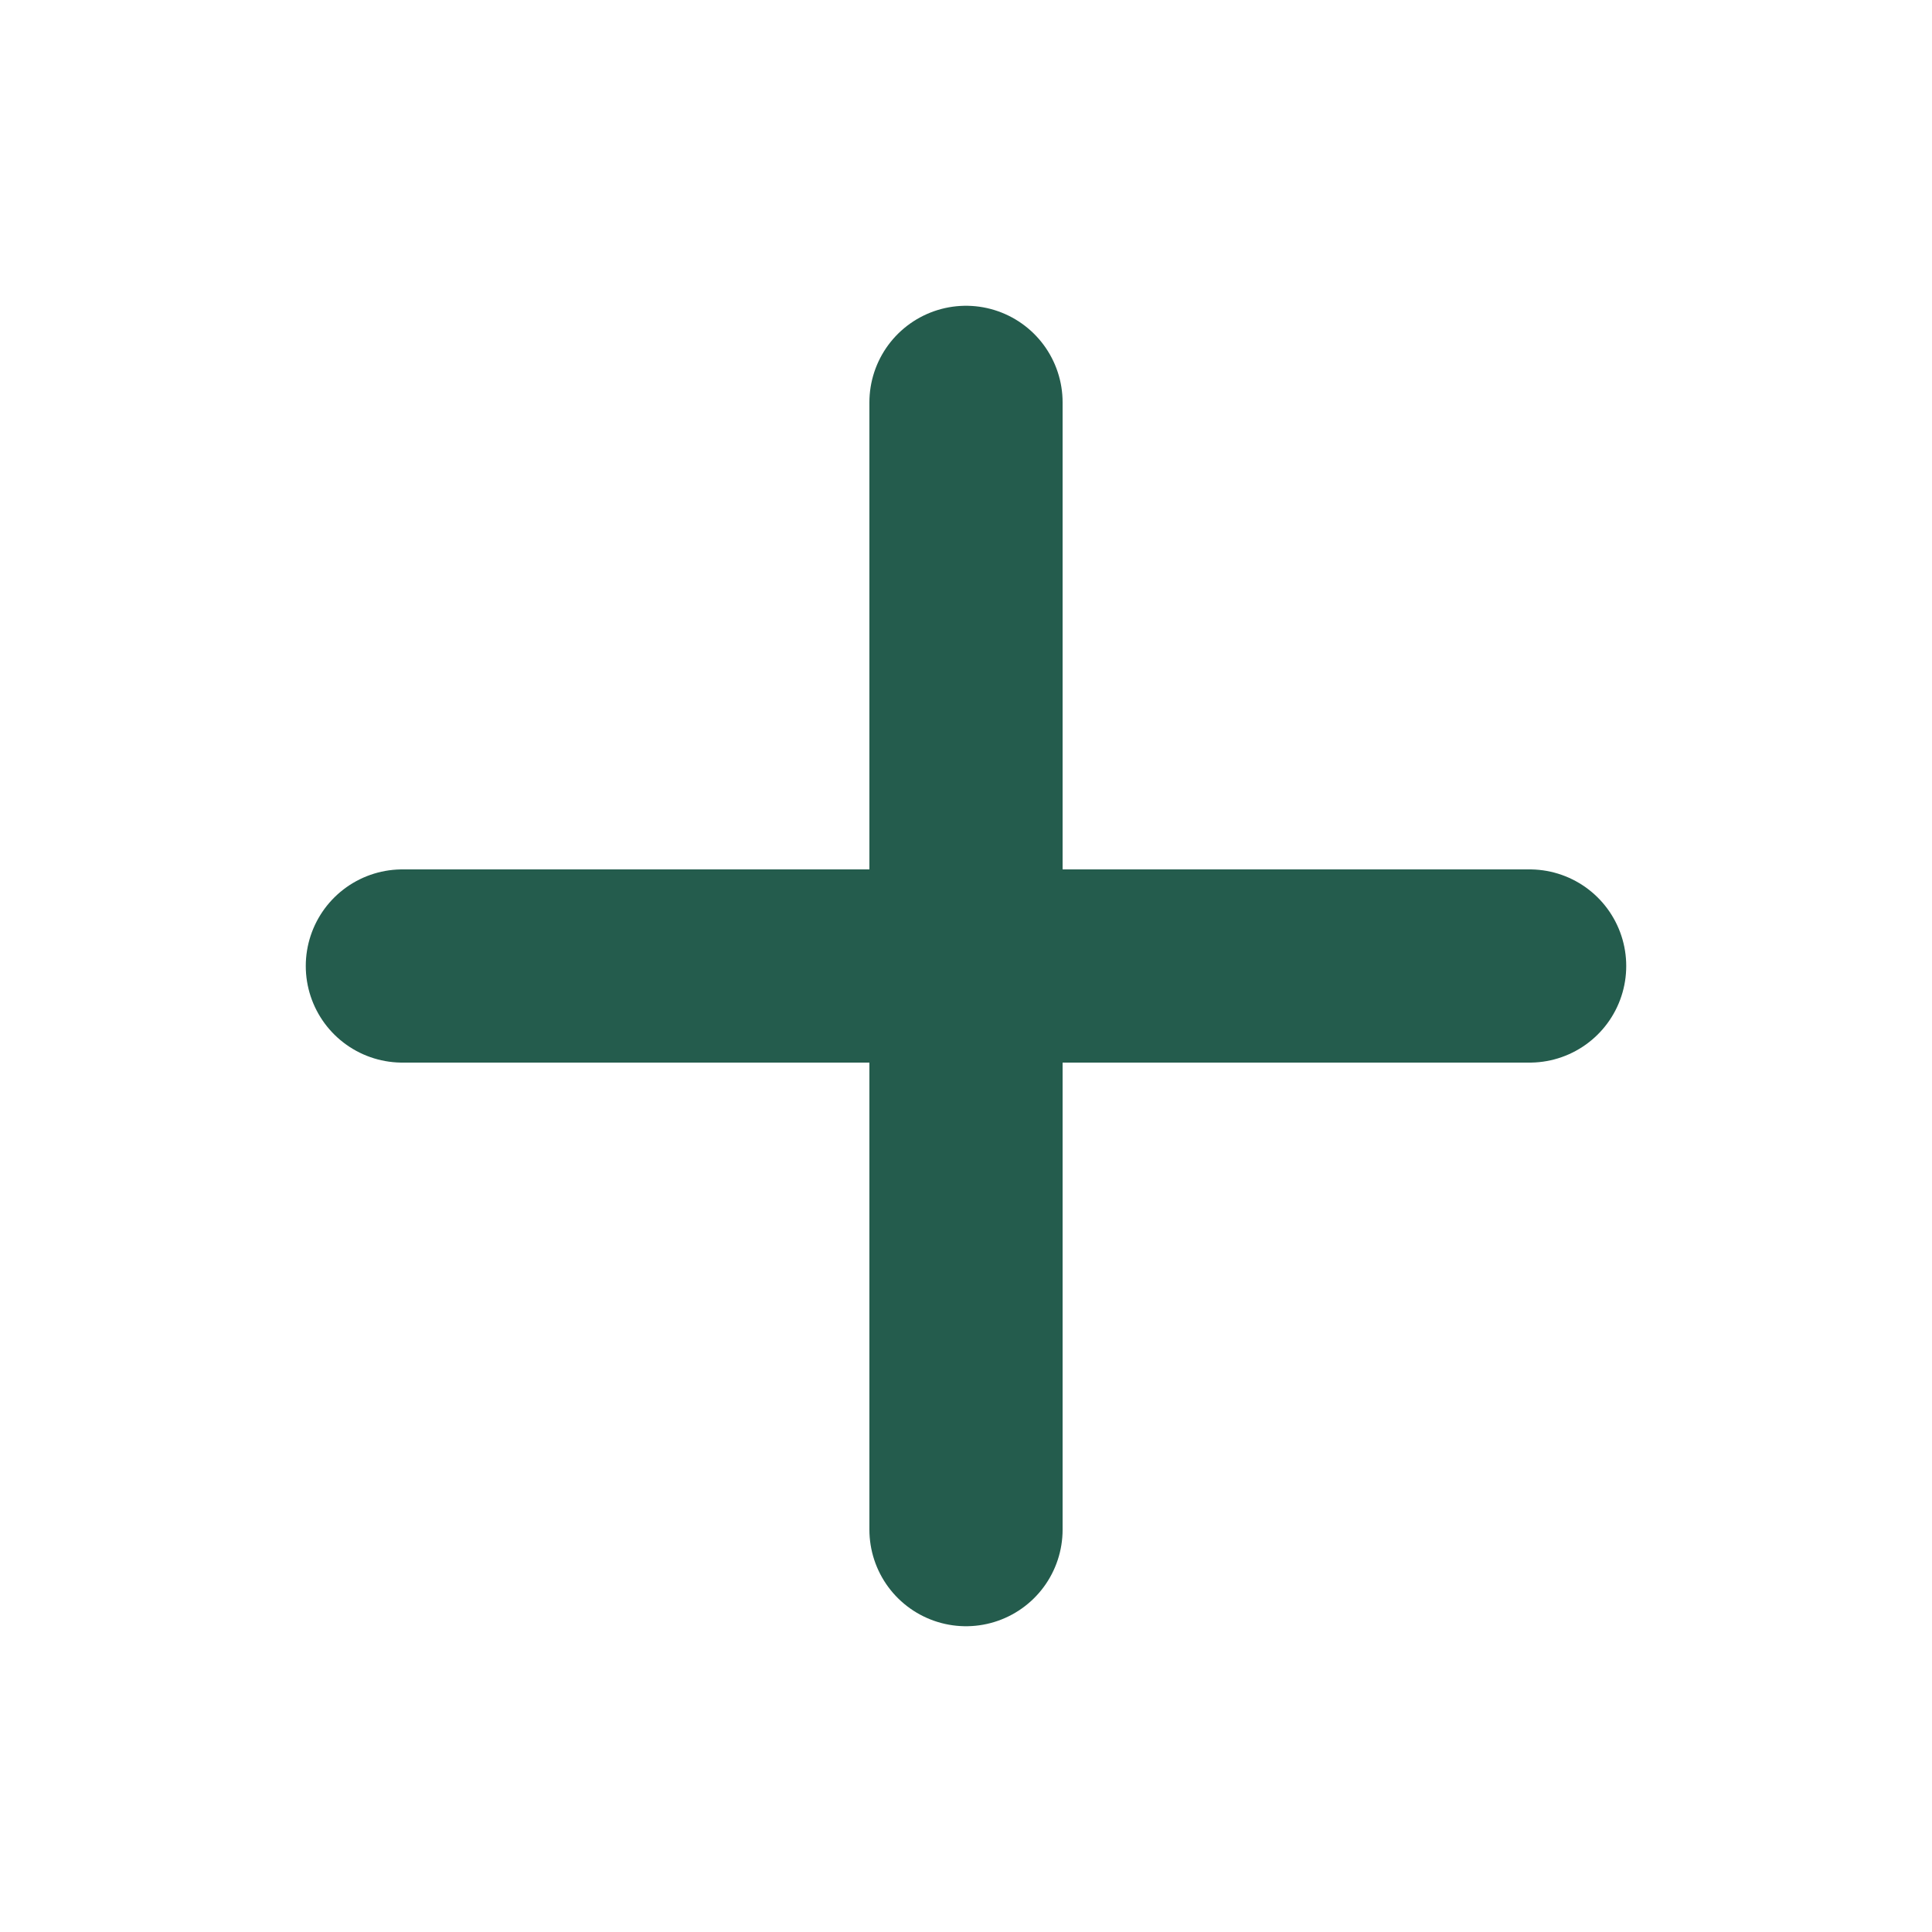
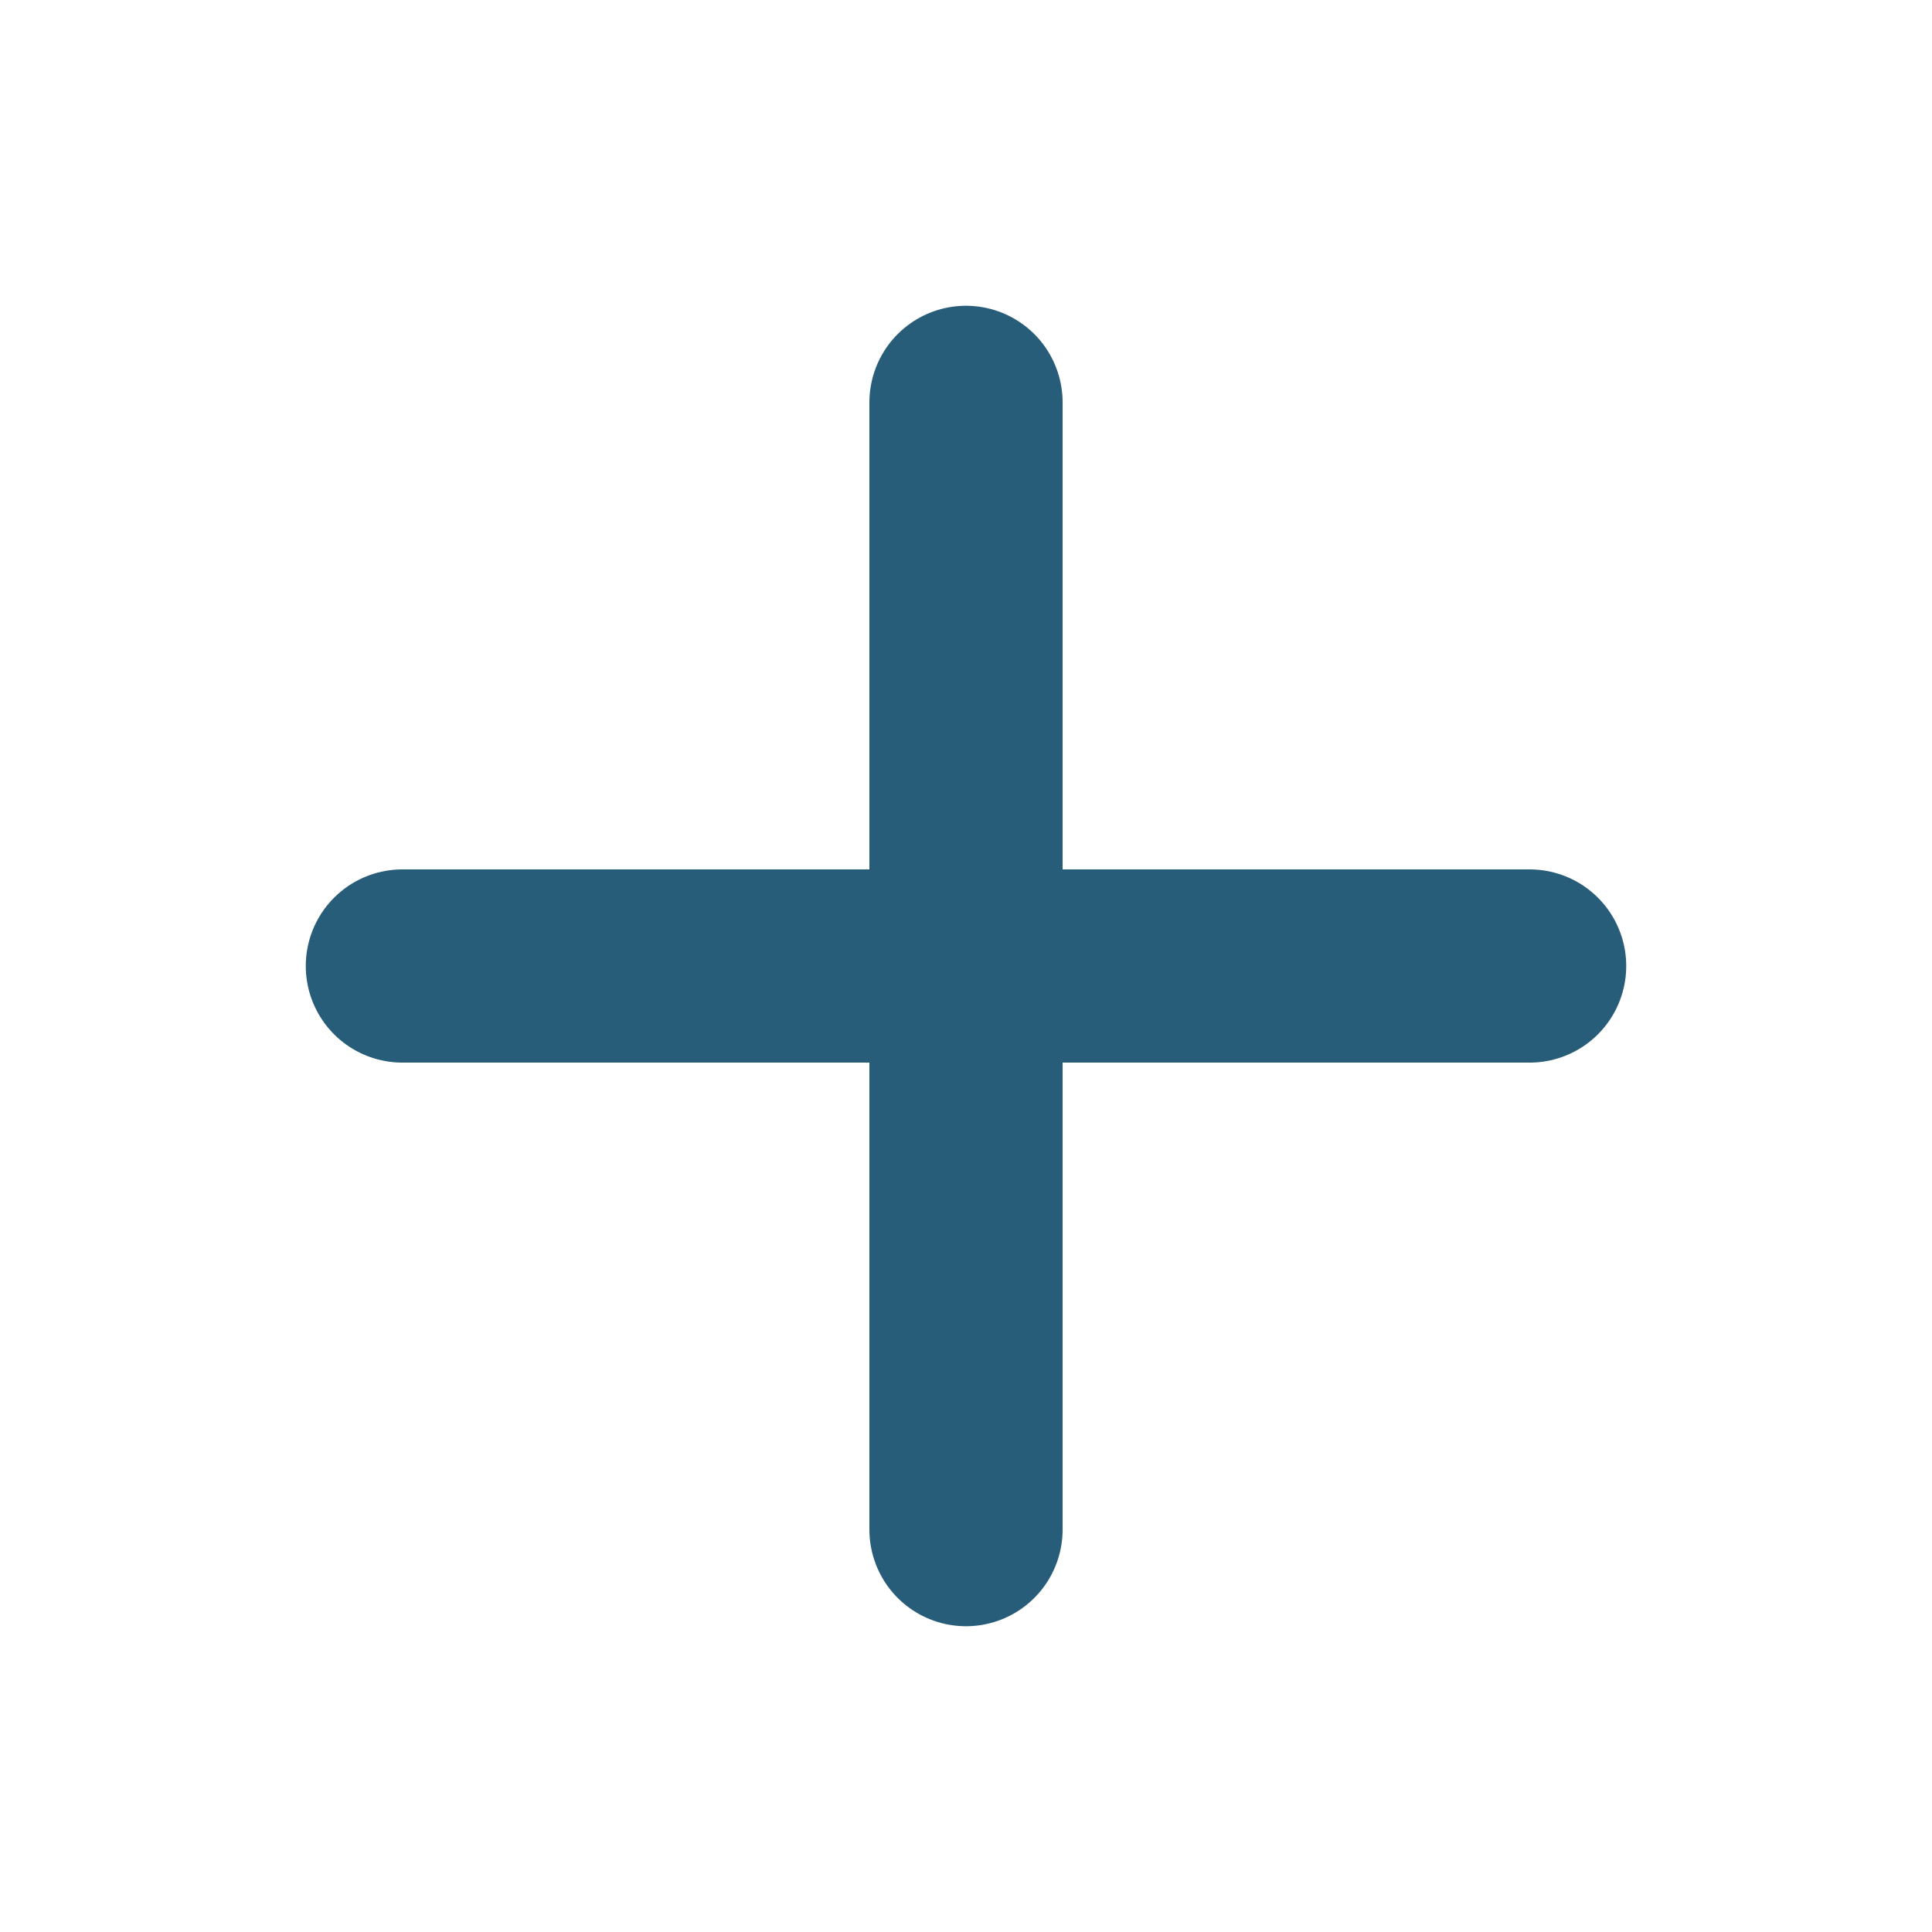
<svg xmlns="http://www.w3.org/2000/svg" preserveAspectRatio="none" overflow="visible" style="display: block;" width="15" height="15" viewBox="0 0 15 15" fill="none">
  <g id="plus">
-     <path id="Vector" d="M3.124 7.5H11.876M7.5 3.124V11.876" stroke="#245C4D" stroke-width="1.5" stroke-linecap="round" />
+     <path id="Vector" d="M3.124 7.5H11.876M7.5 3.124V11.876" stroke="#275D78" stroke-width="1.5" stroke-linecap="round" />
  </g>
</svg>
